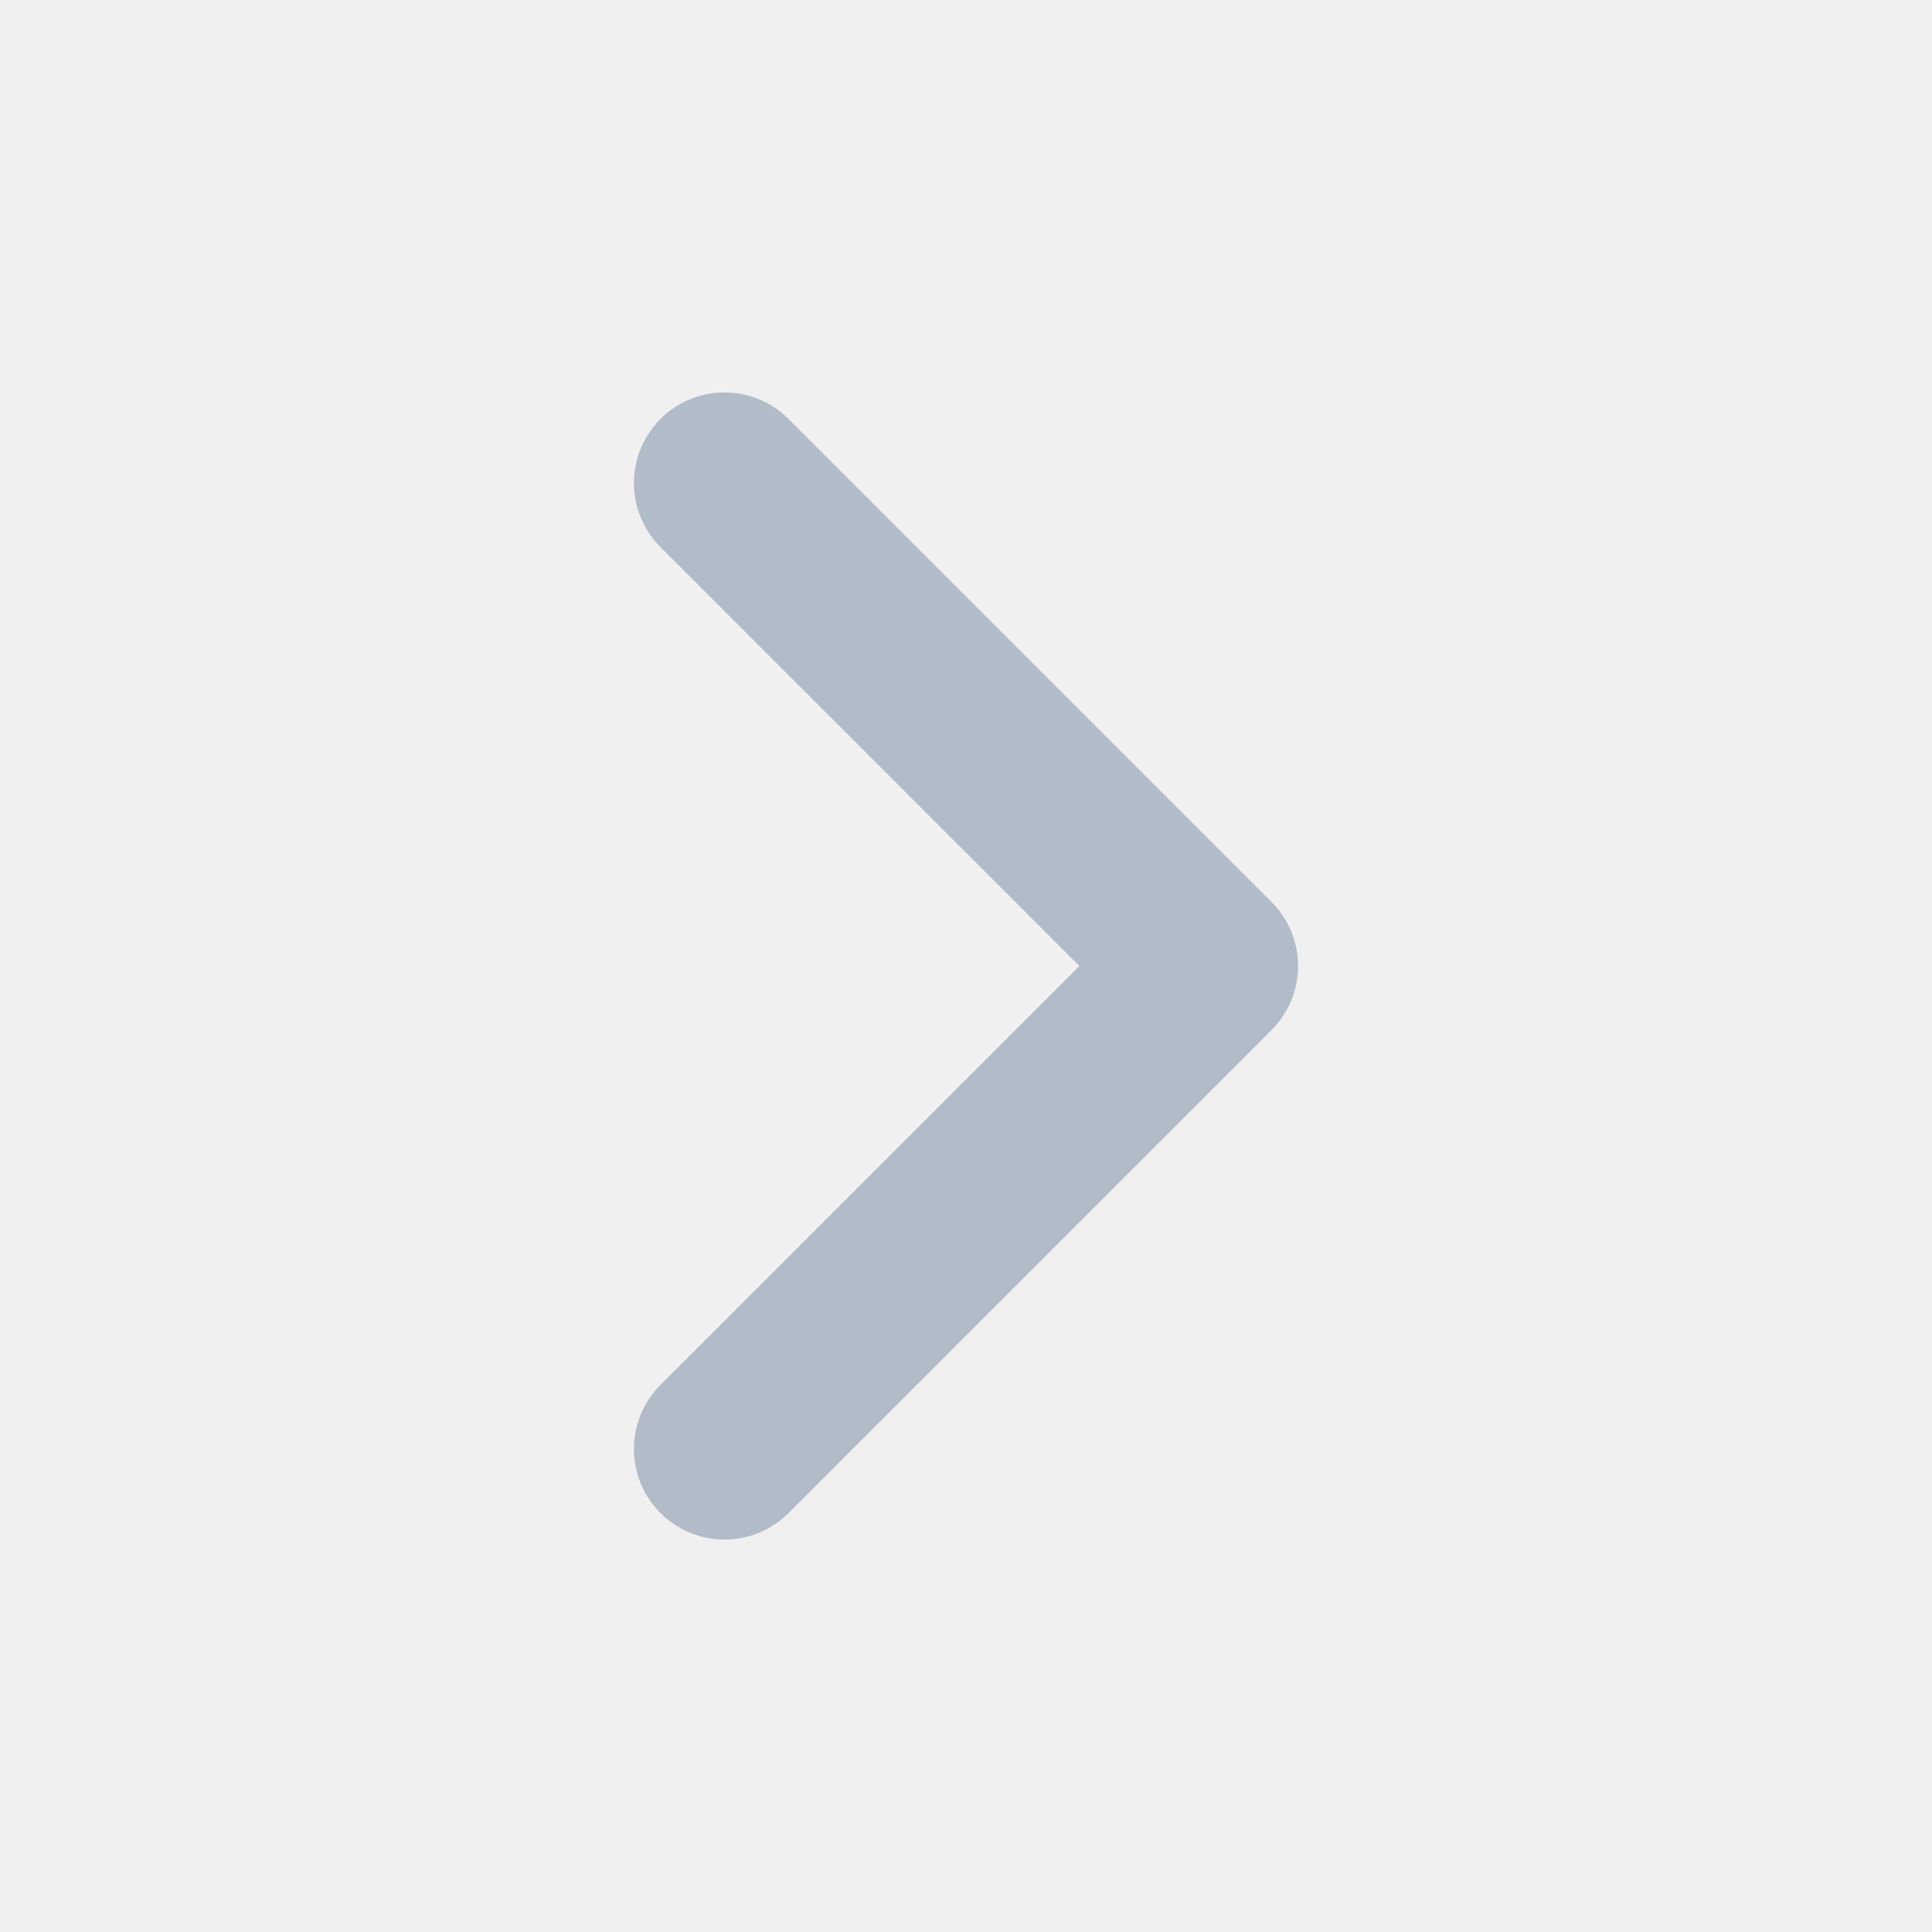
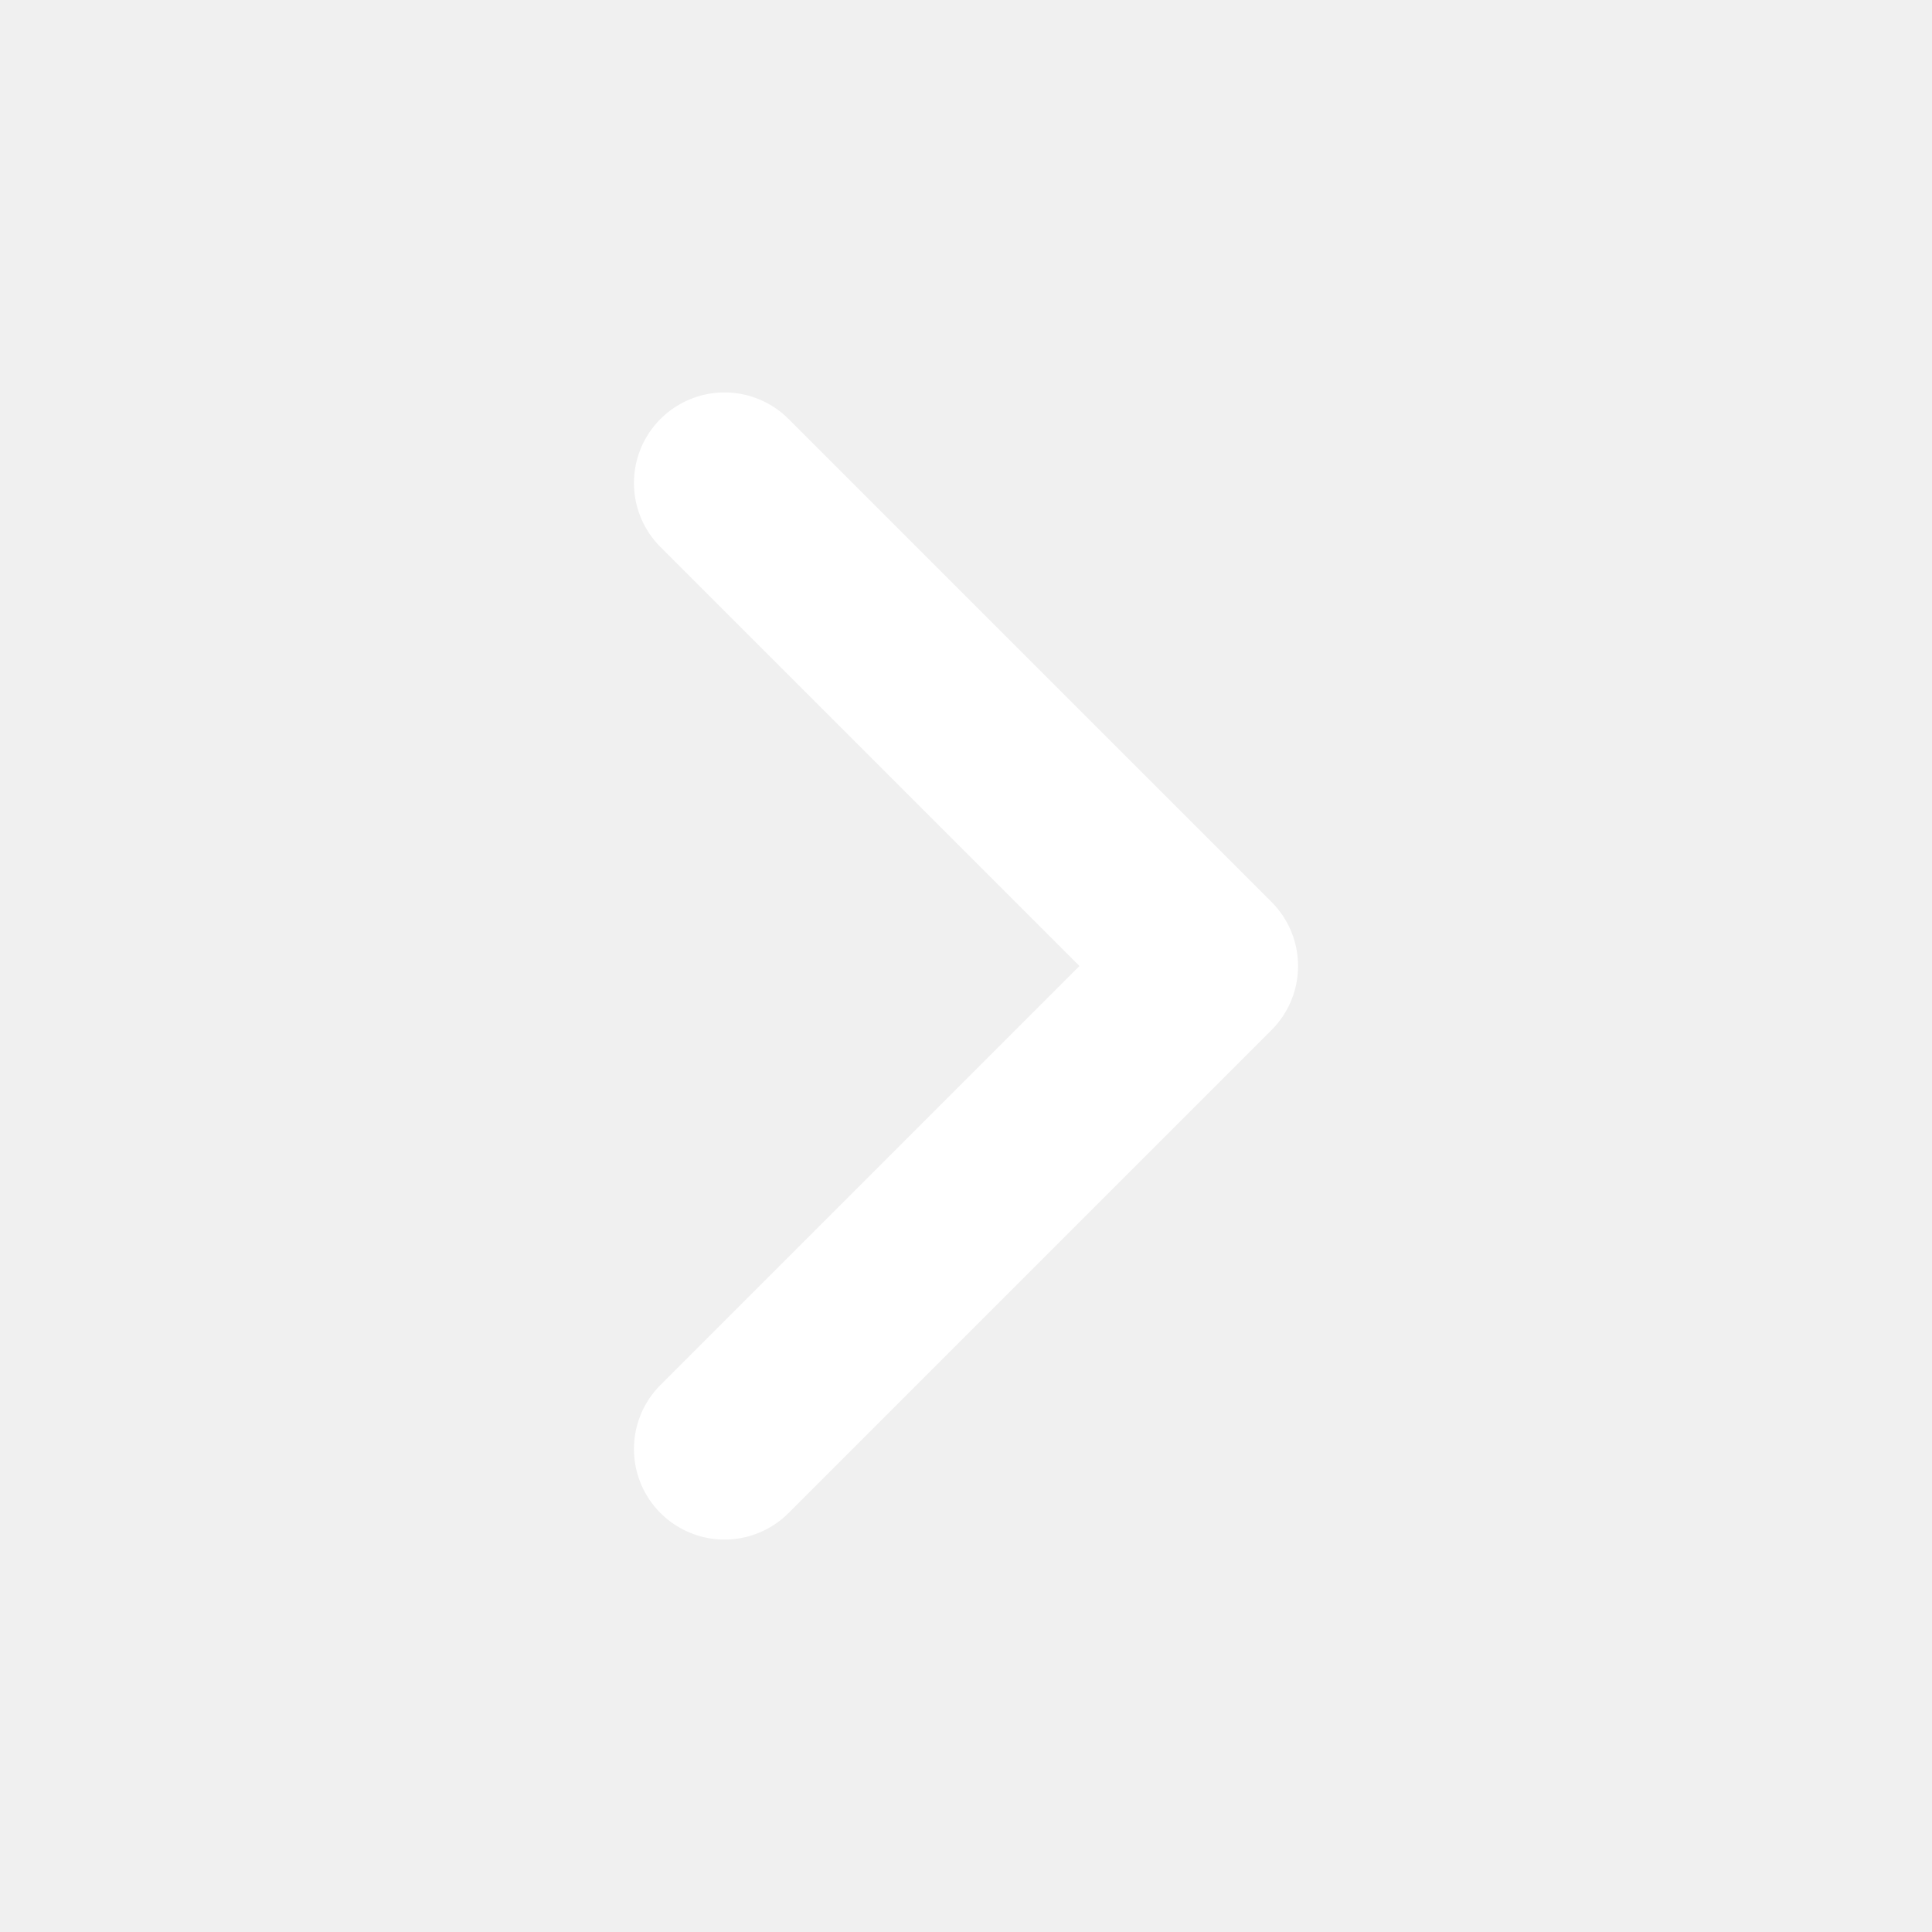
<svg xmlns="http://www.w3.org/2000/svg" preserveAspectRatio="none" overflow="visible" style="display: block;" width="16" height="16" viewBox="0 0 16 16" fill="none">
  <g id="SVG/right">
-     <path id="Vector" d="M6 4L10 8L6 12" stroke-width="1.5" stroke-linecap="round" stroke-linejoin="round" stroke="#B2BBC8" />
+     <path id="Vector" d="M6 4L10 8L6 12" stroke-width="1.5" stroke-linecap="round" stroke-linejoin="round" stroke="#FFFFFF" />
  </g>
</svg>
